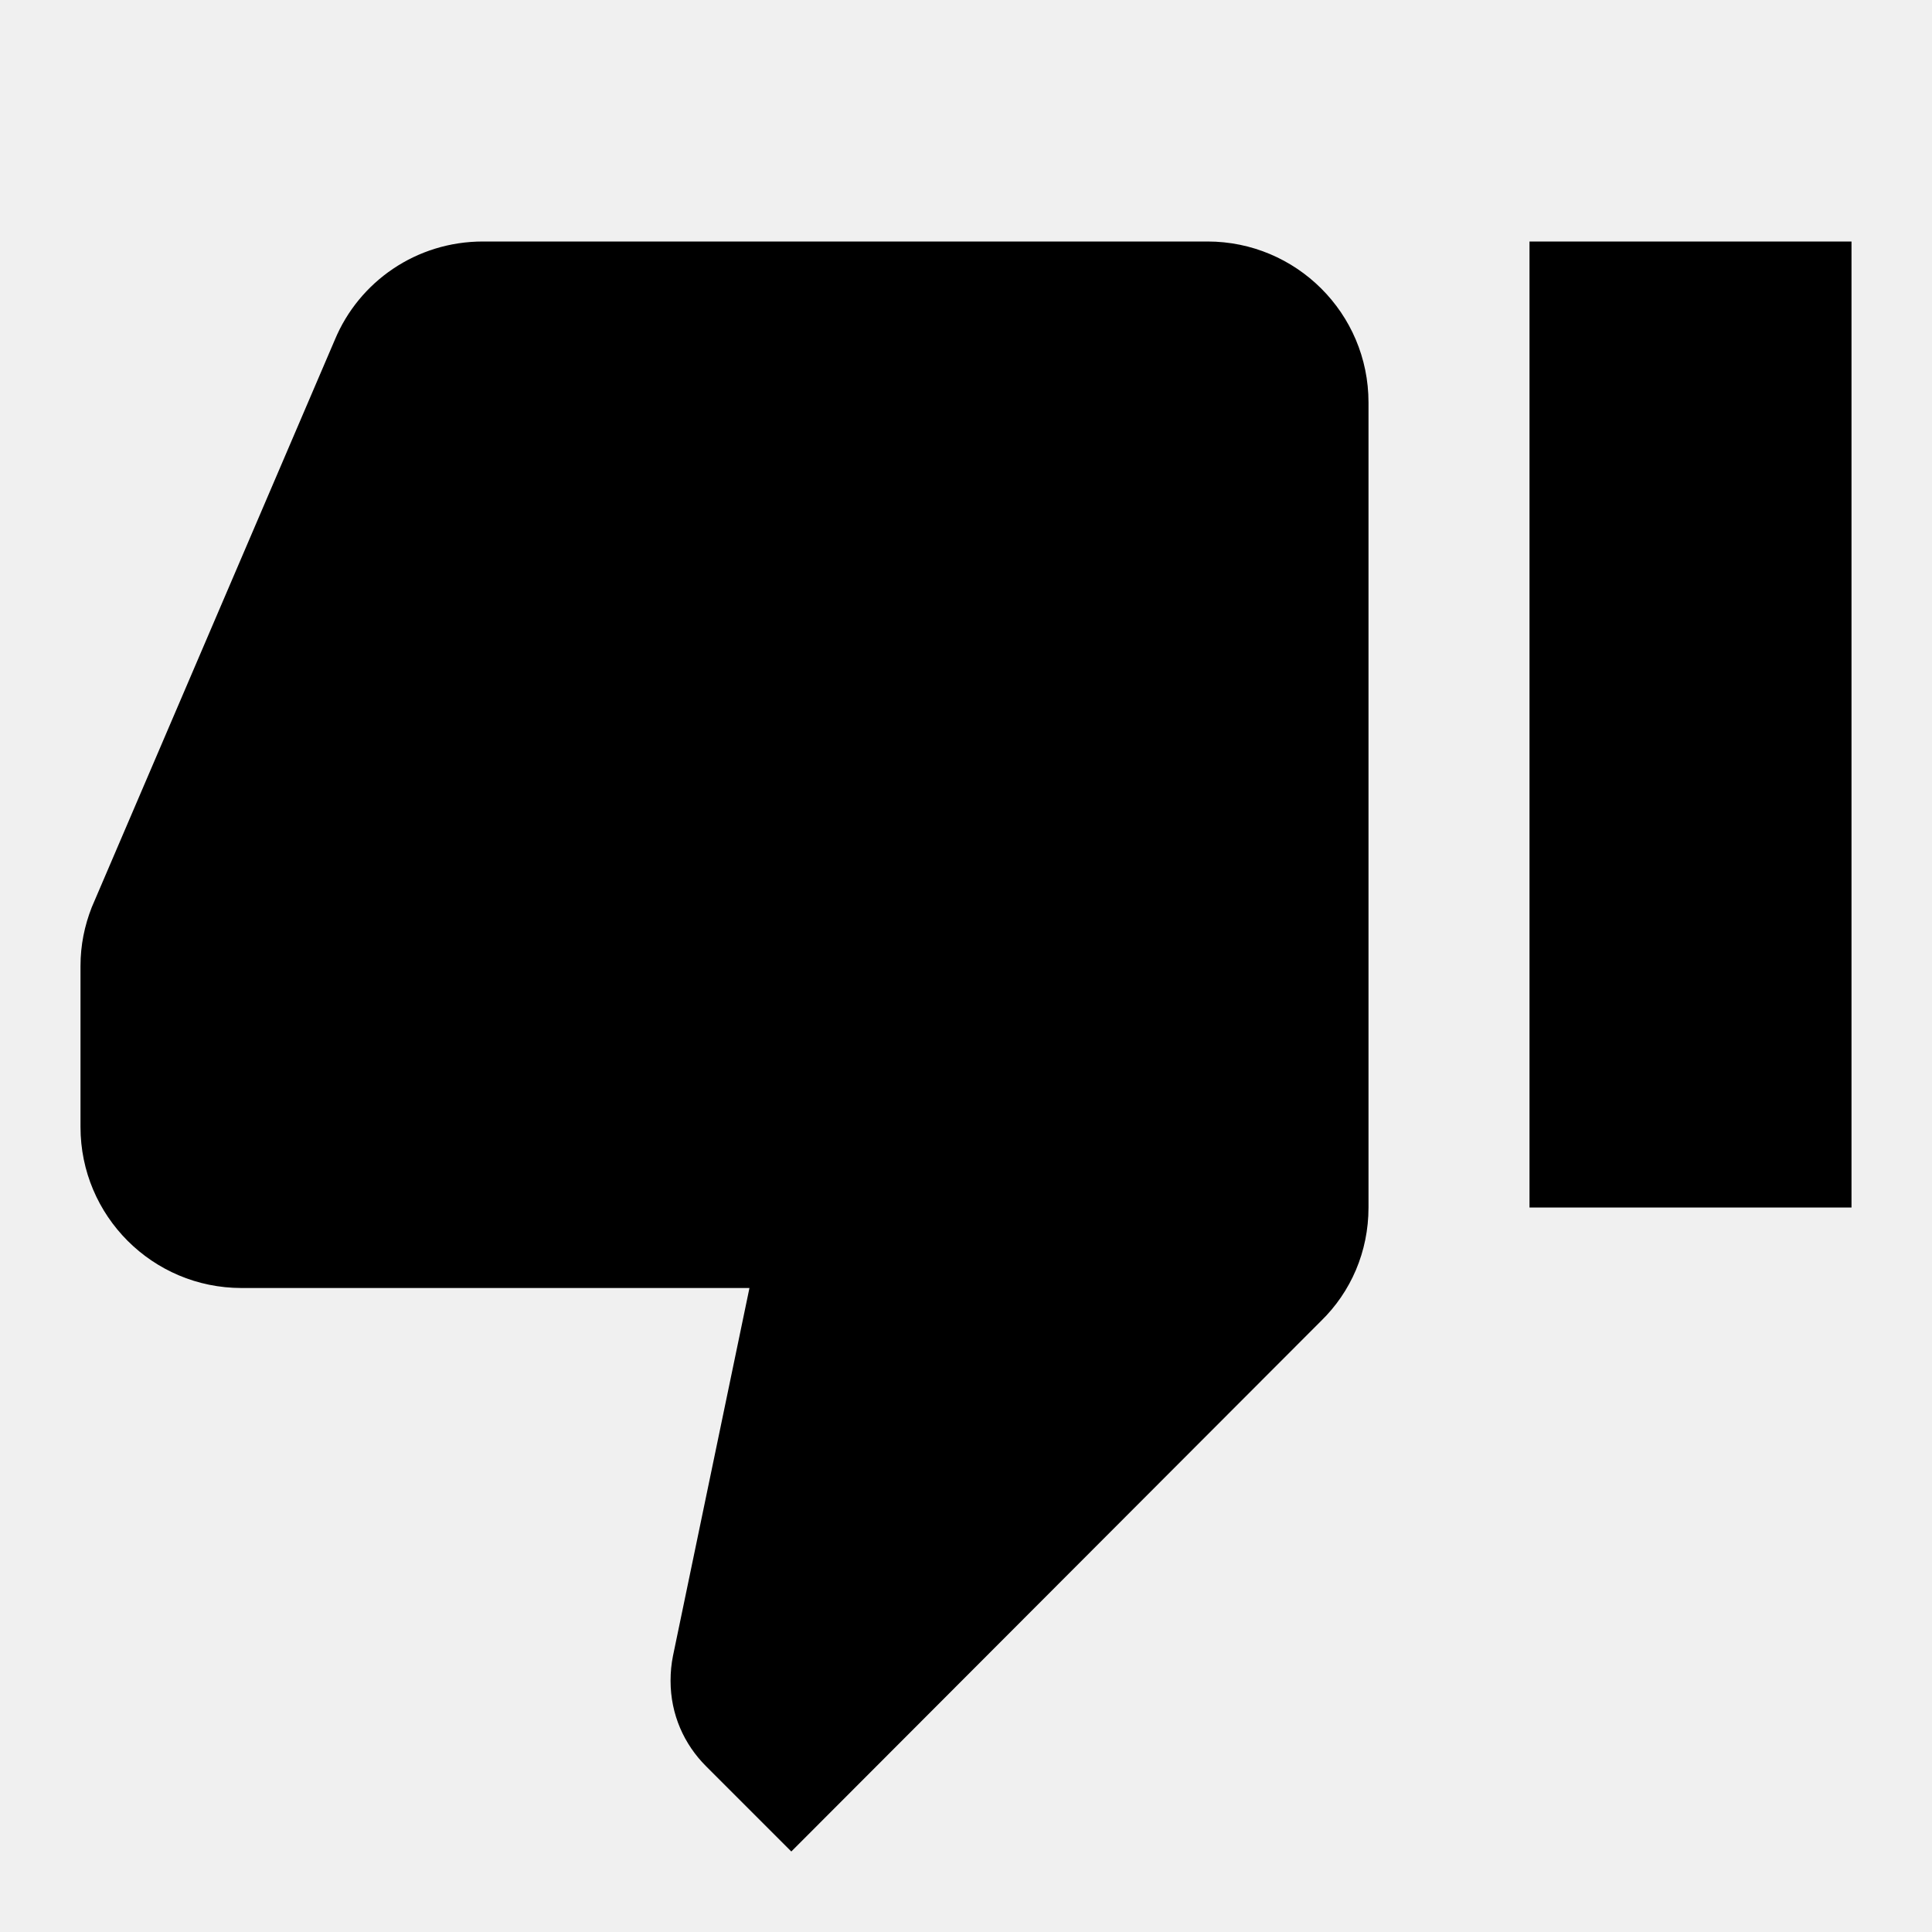
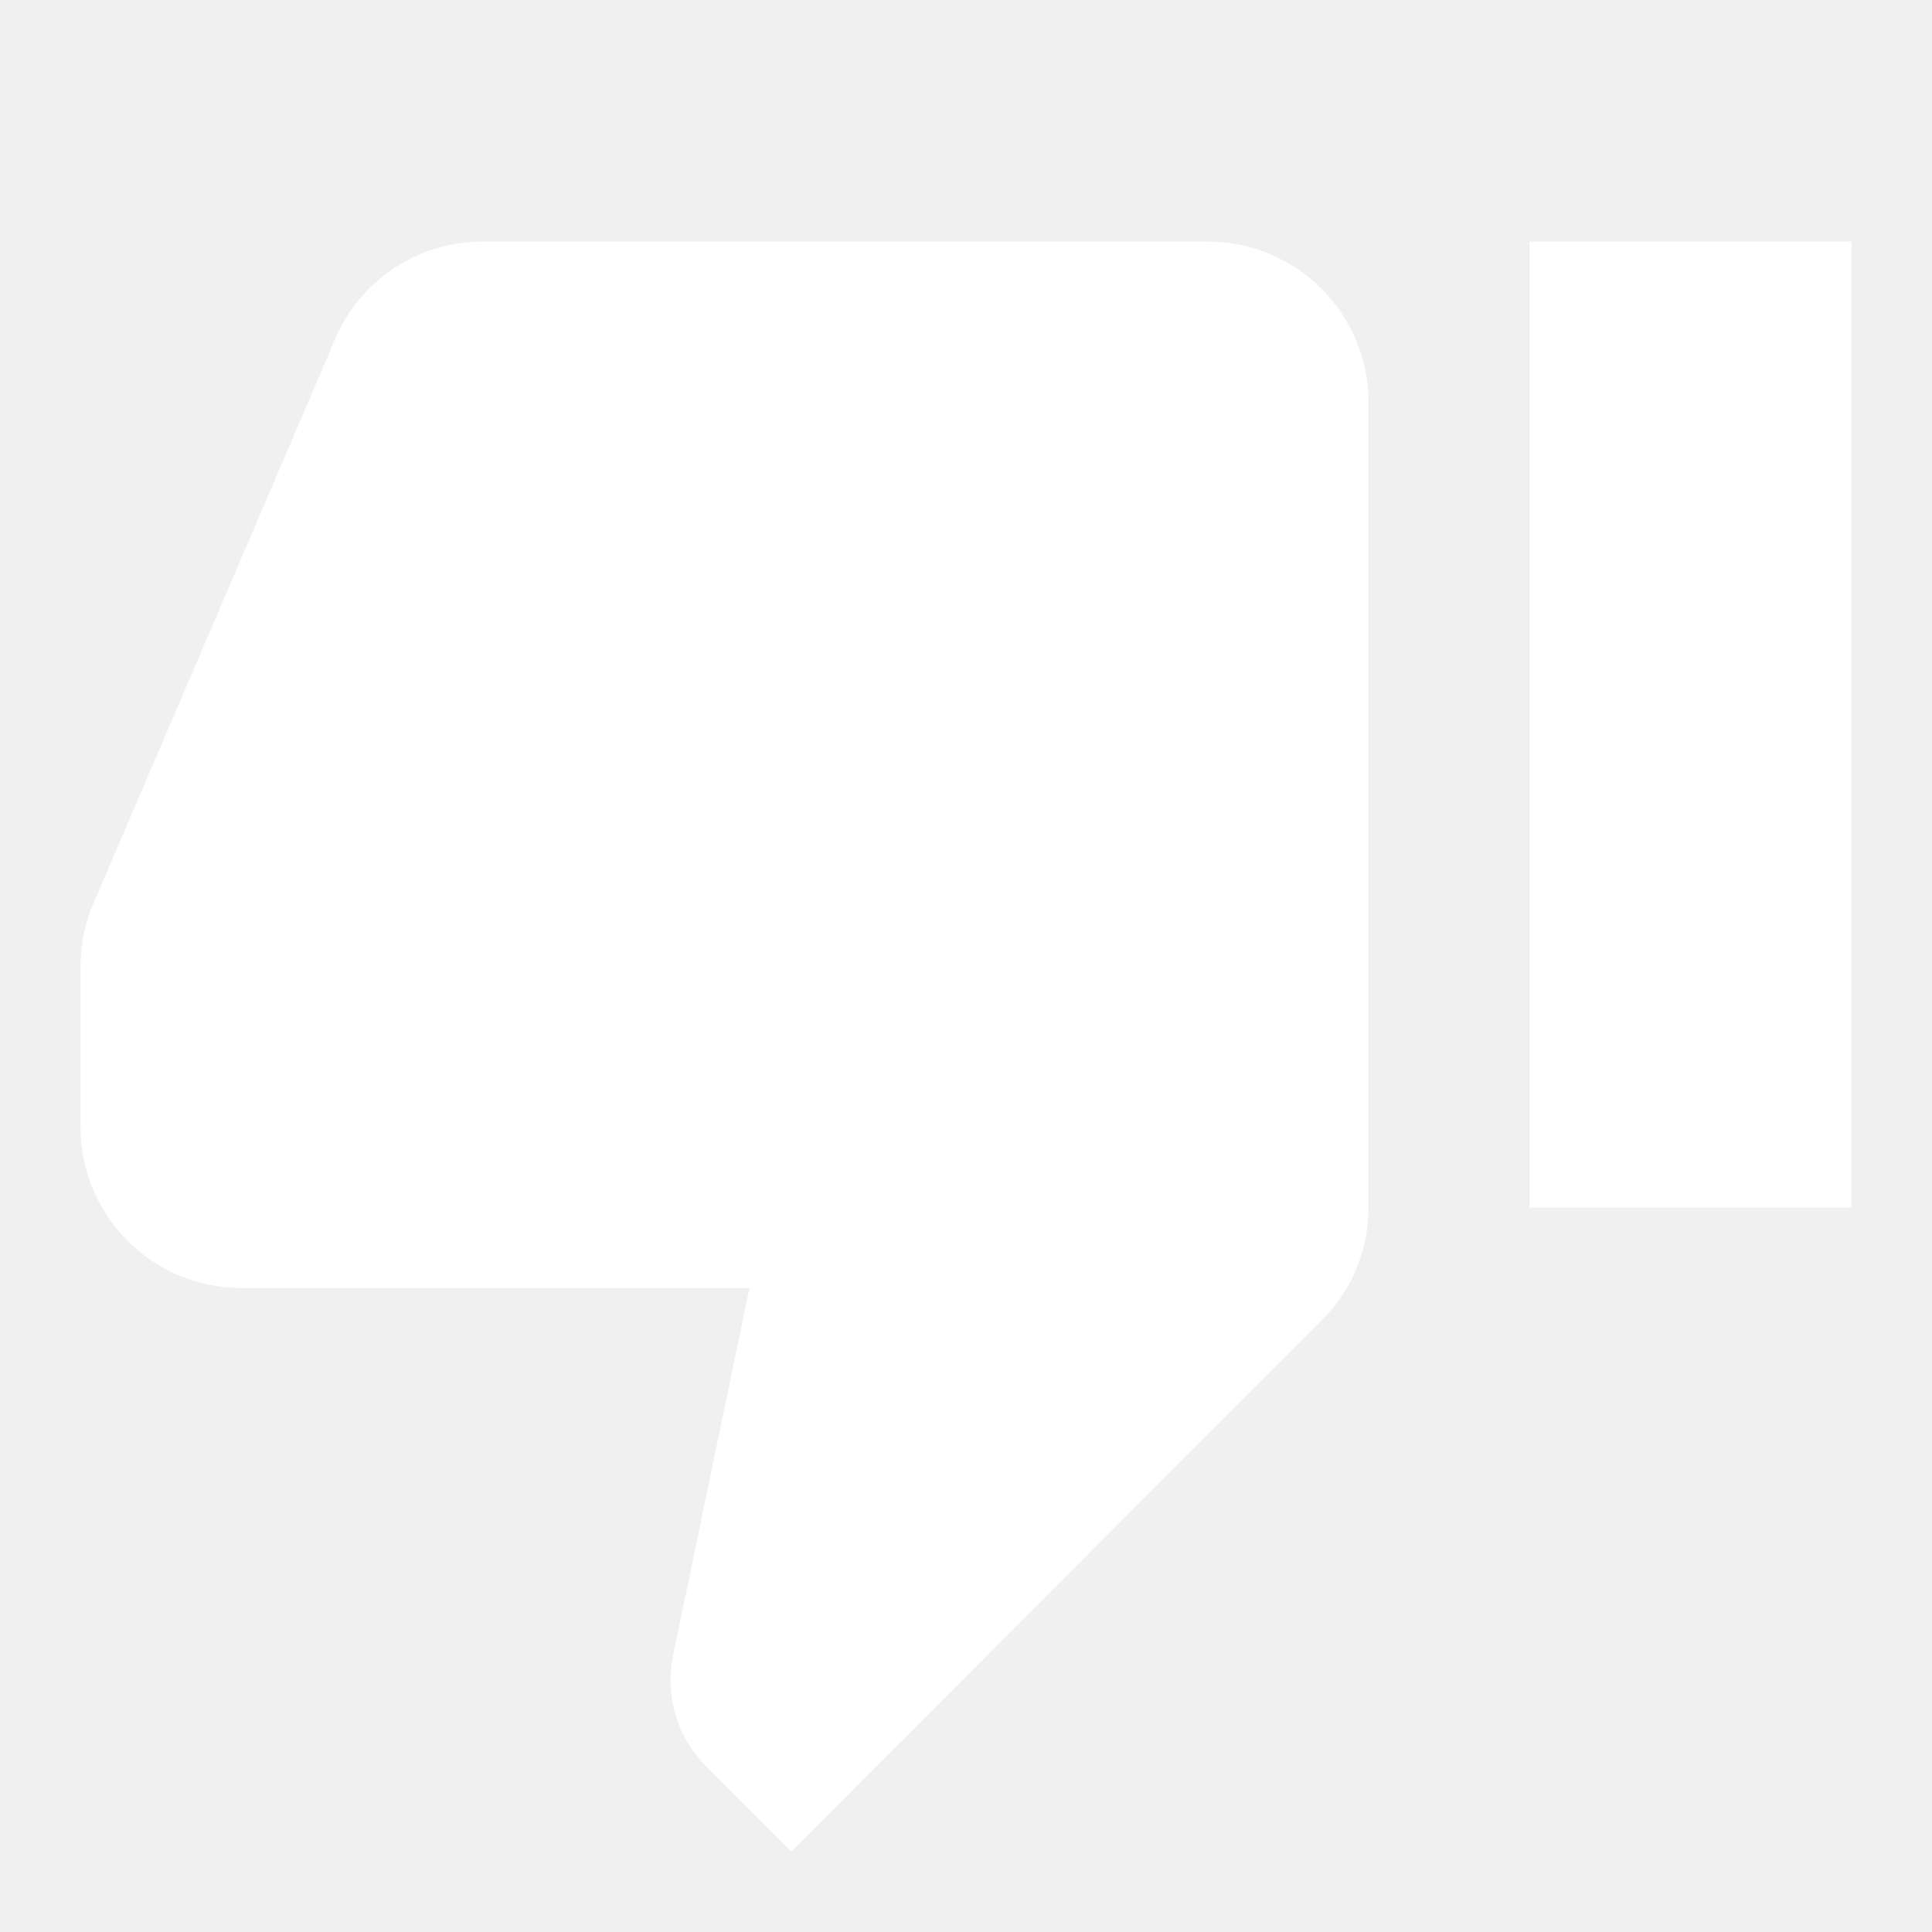
<svg xmlns="http://www.w3.org/2000/svg" version="1.1" width="50" height="50" viewBox="0 0 24 24">
-   <path fill="#000000" d="M19,15H23V3H19M15,3H6C5.17,3 4.46,3.5 4.16,4.22L1.14,11.27C1.05,11.5 1,11.74 1,12V14A2,2 0 0,0 3,16H9.31L8.36,20.57C8.34,20.67 8.33,20.77 8.33,20.88C8.33,21.3 8.5,21.67 8.77,21.94L9.83,23L16.41,16.41C16.78,16.05 17,15.55 17,15V5C17,3.89 16.1,3 15,3Z" />
+   <path fill="#FFFFFF" d="M19,15H23V3H19M15,3H6C5.17,3 4.46,3.5 4.16,4.22L1.14,11.27C1.05,11.5 1,11.74 1,12V14A2,2 0 0,0 3,16H9.31L8.36,20.57C8.34,20.67 8.33,20.77 8.33,20.88C8.33,21.3 8.5,21.67 8.77,21.94L9.83,23L16.41,16.41C16.78,16.05 17,15.55 17,15V5C17,3.89 16.1,3 15,3Z" />
</svg>
